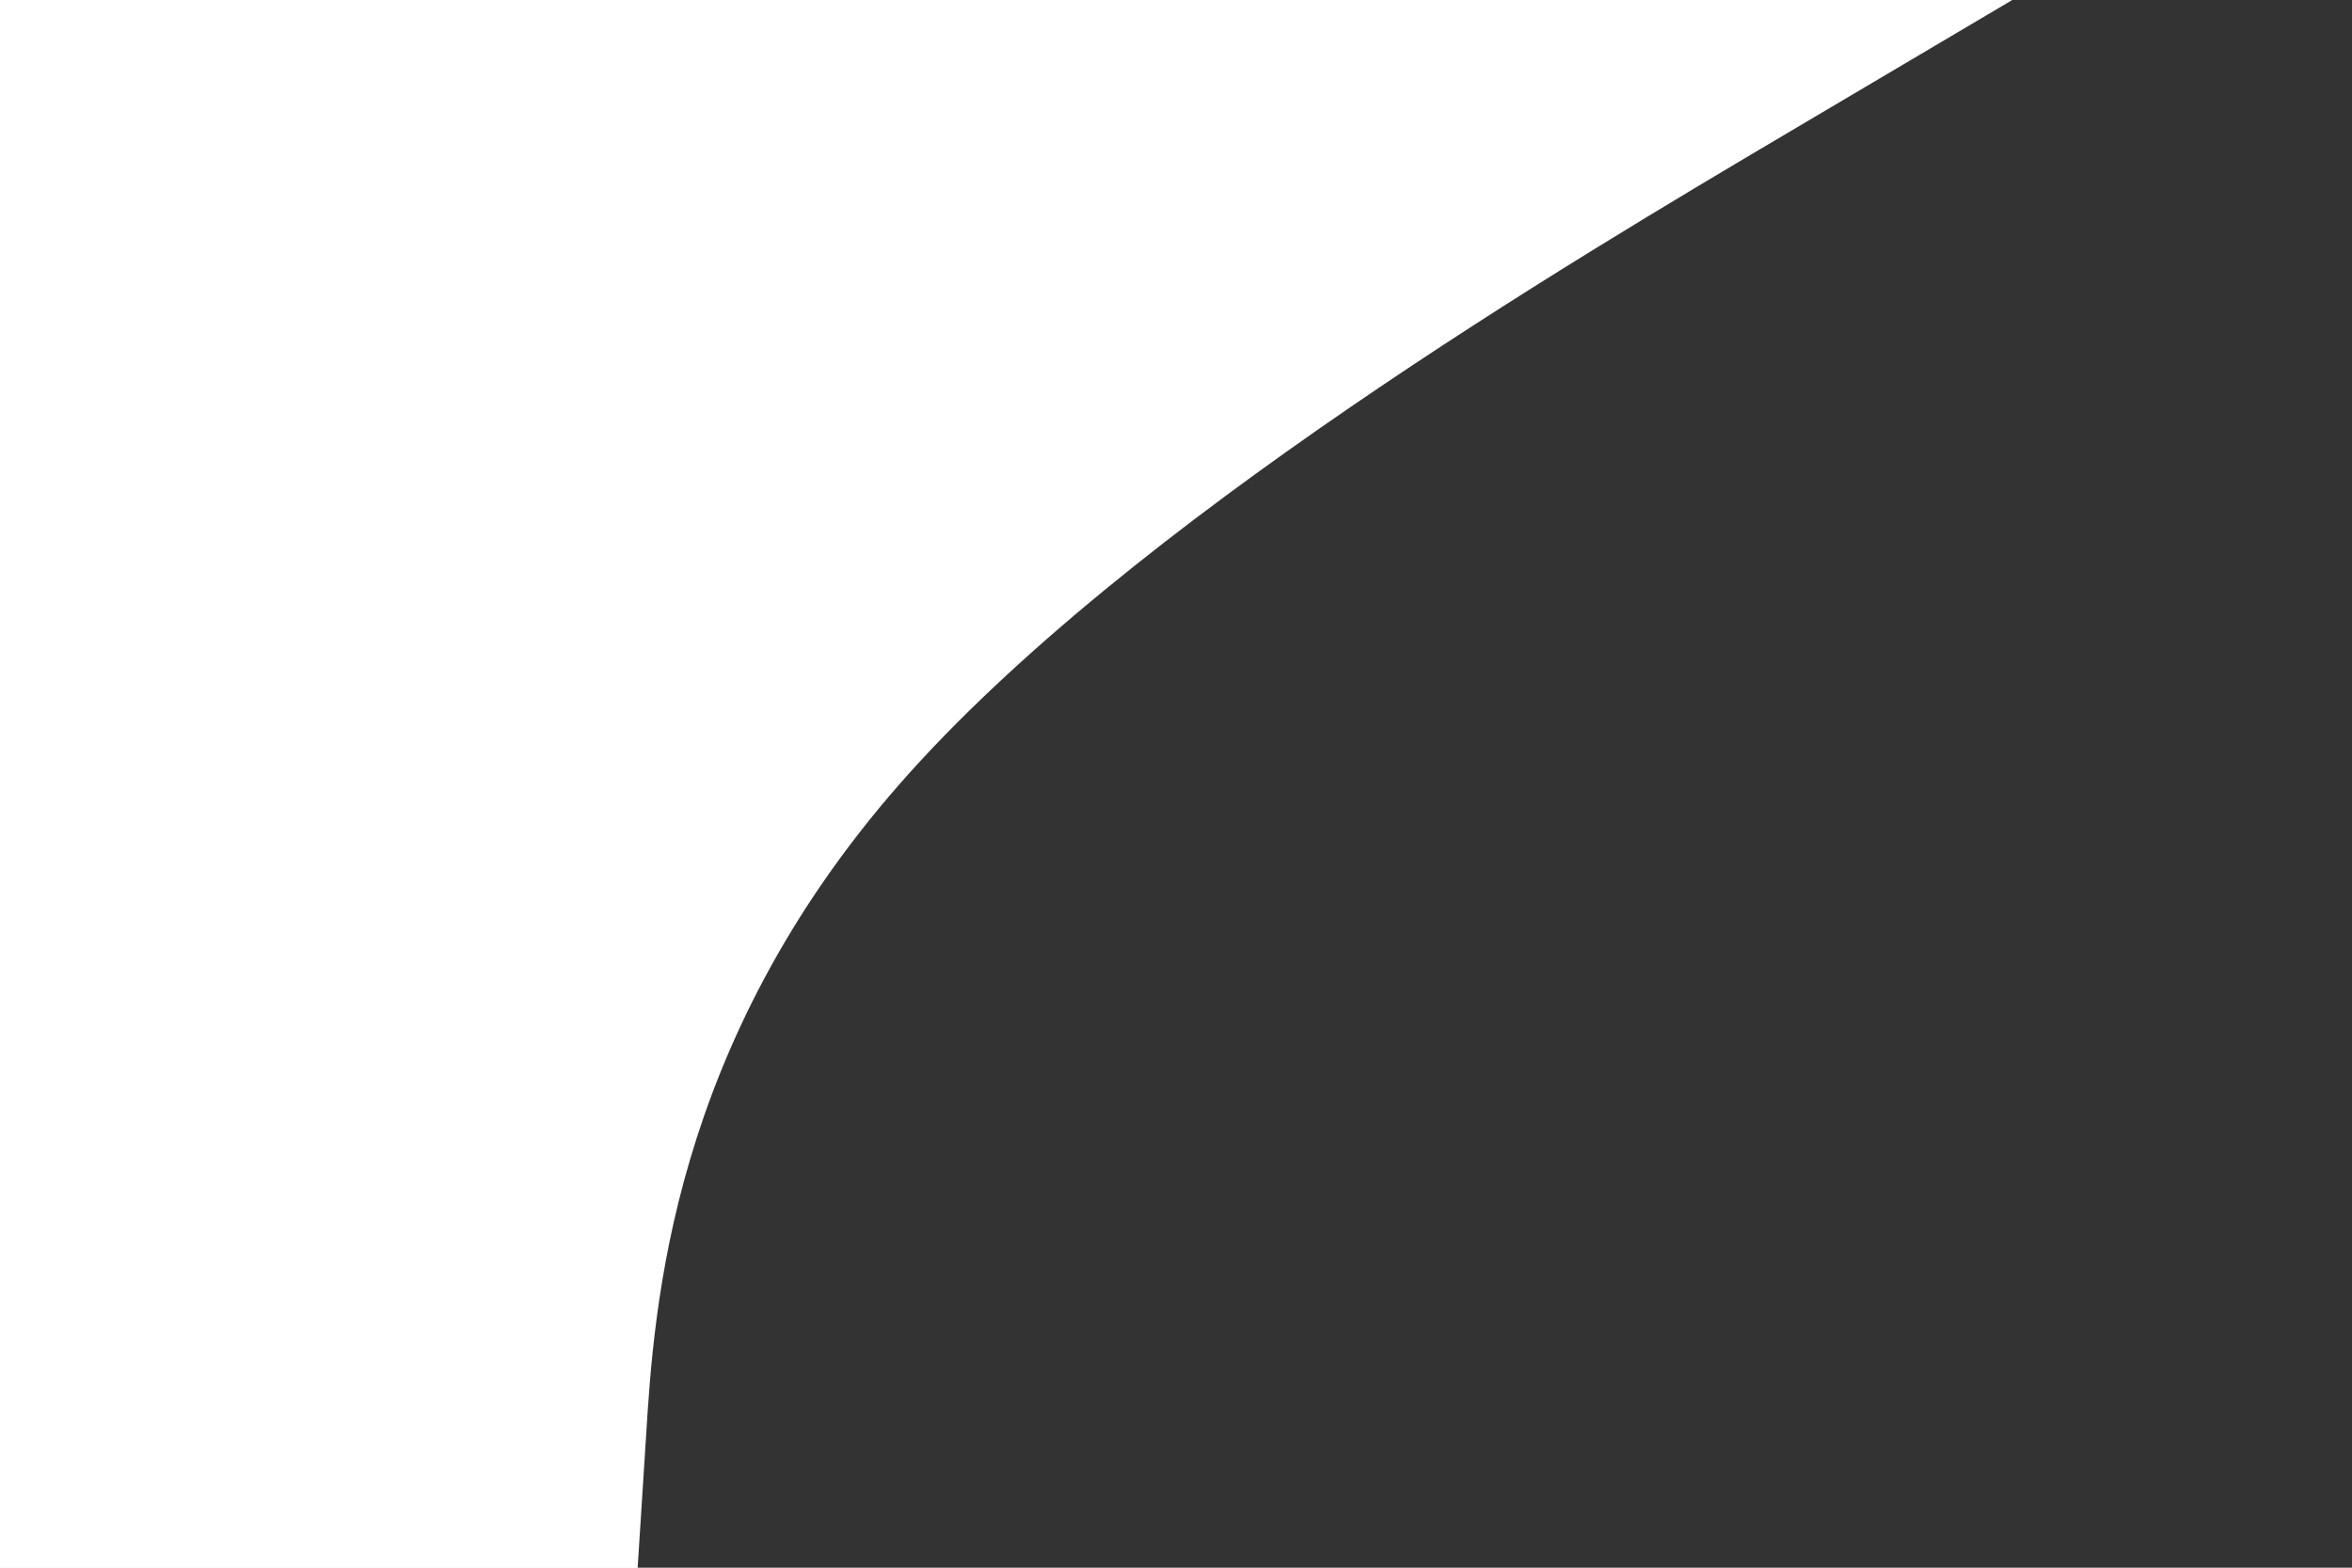
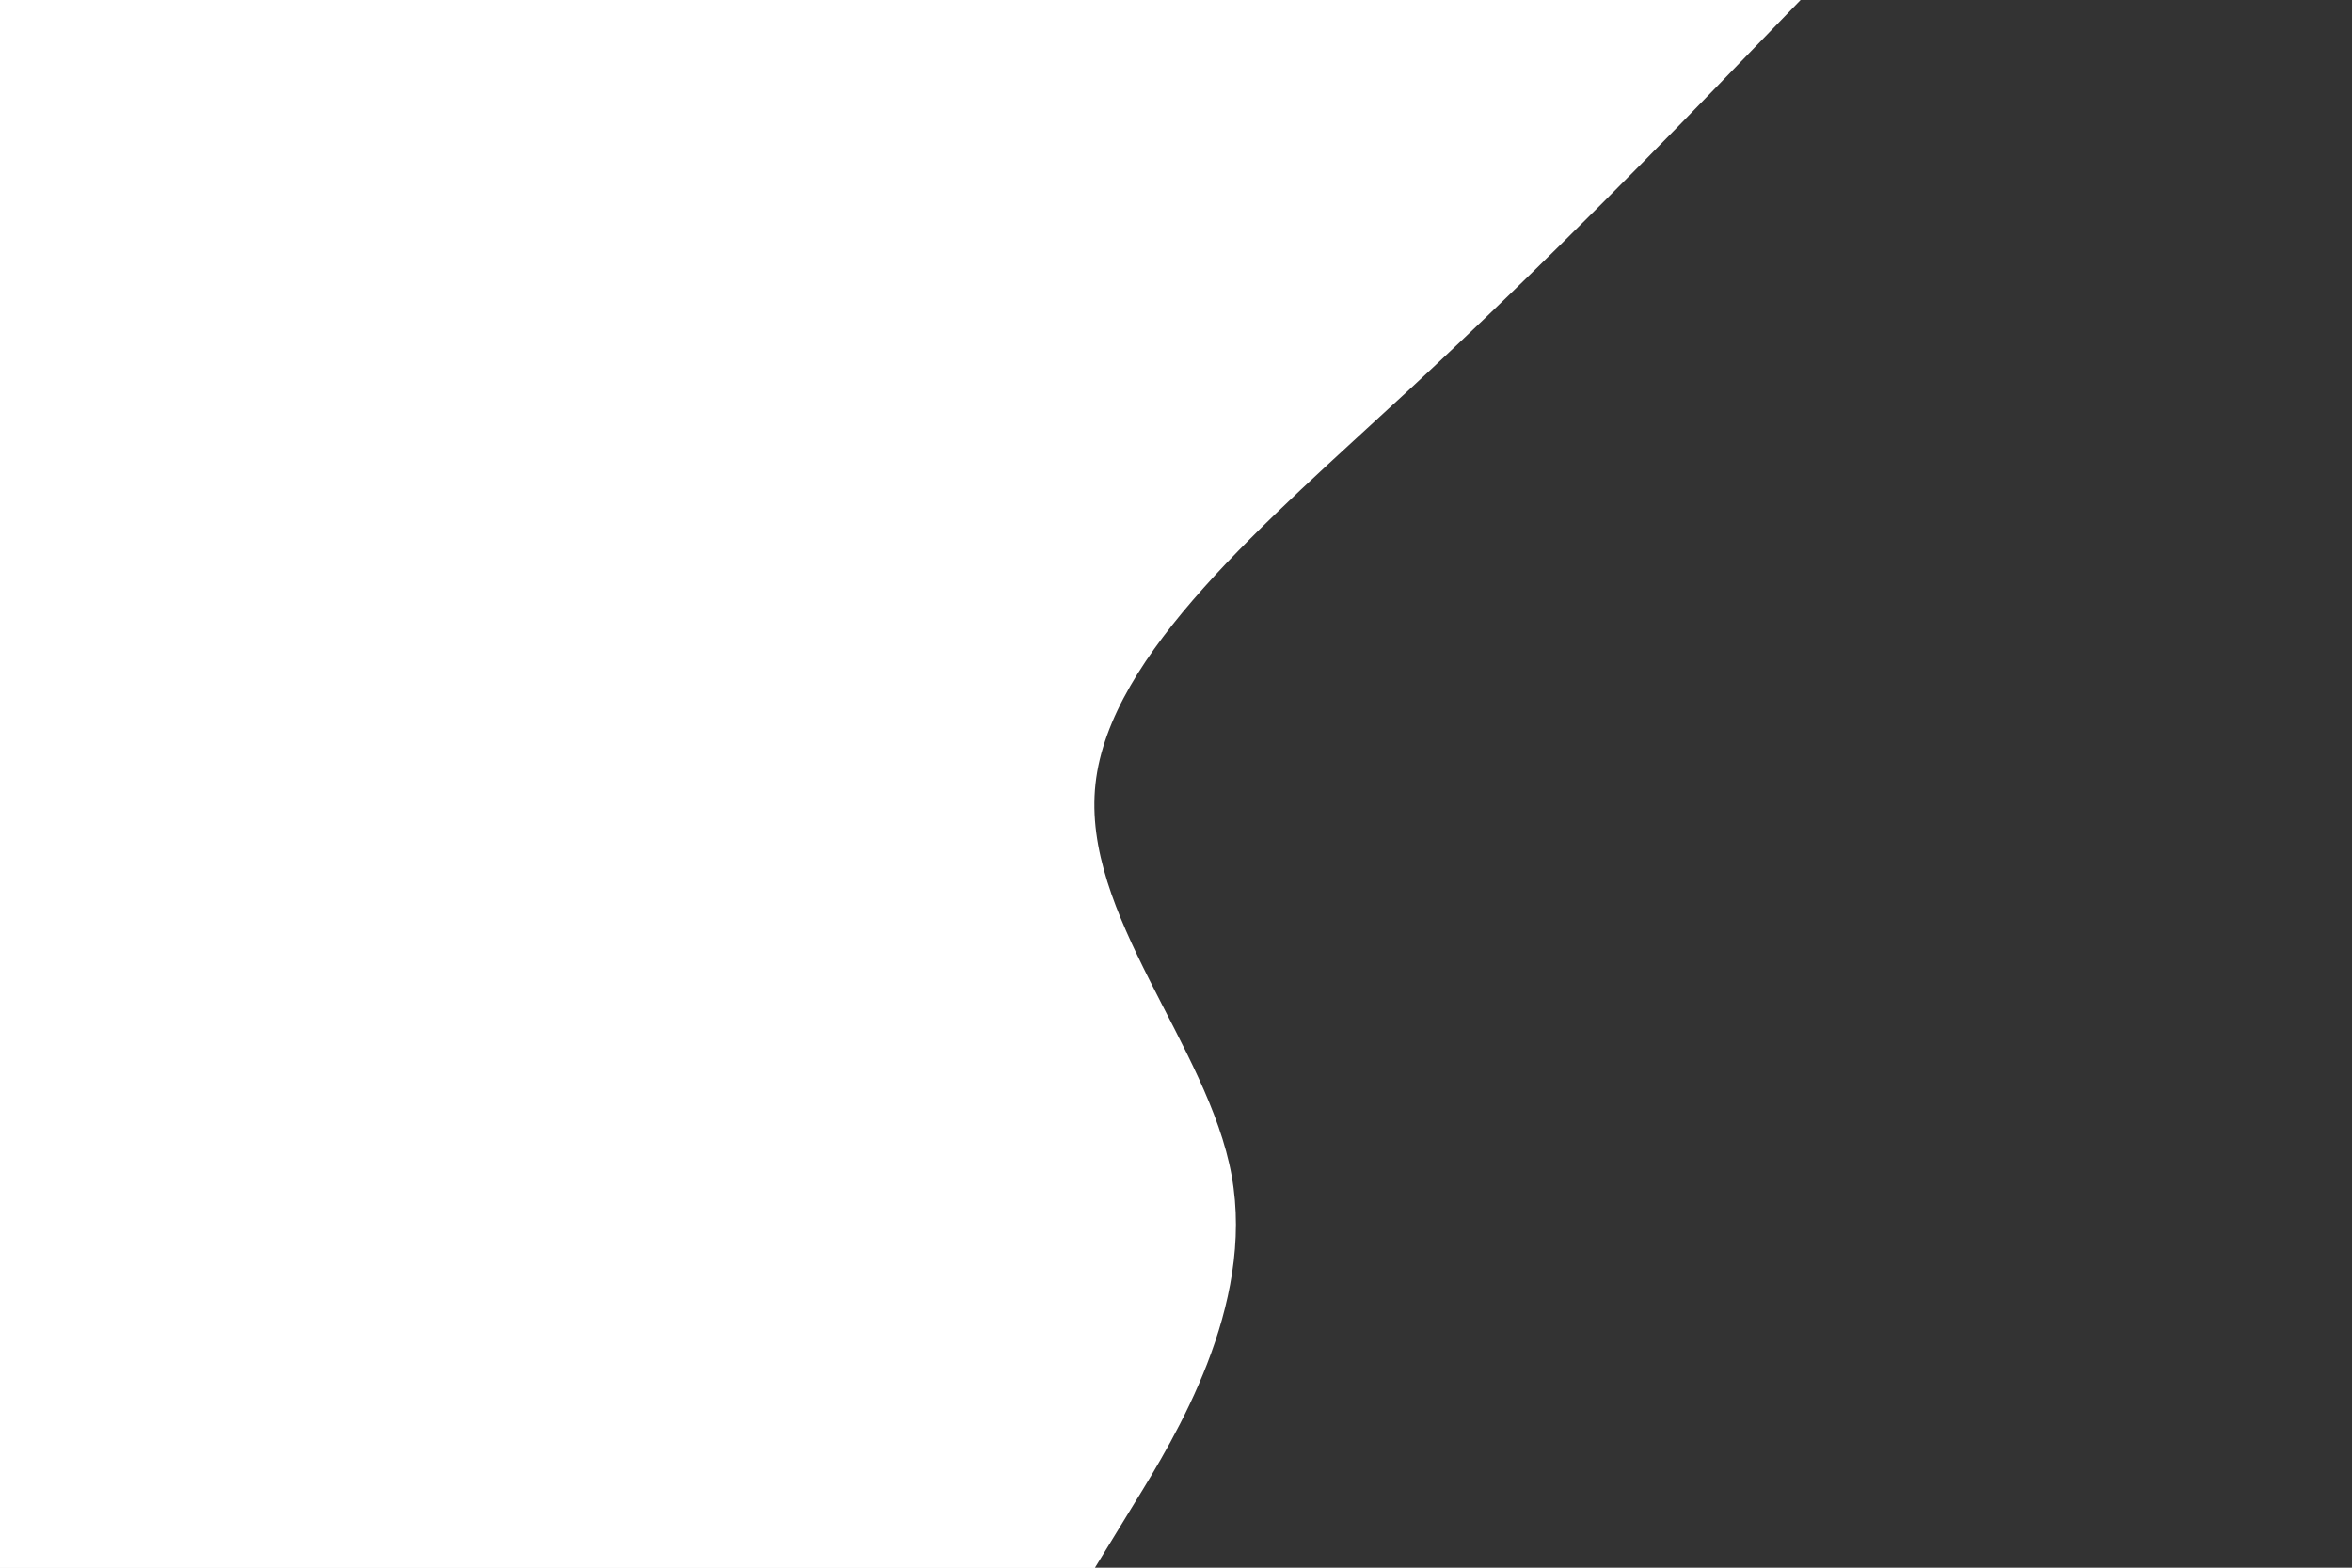
<svg xmlns="http://www.w3.org/2000/svg" id="visual" viewBox="0 0 900 600" width="900" height="600" version="1.1">
  <rect x="0" y="0" width="900" height="600" fill="#fff" />
-   <path d="M244 600L247.2 550C250.3 500 256.7 400 344.3 300C432 200 601 100 685.5 50L770 0L900 0L900 50C900 100 900 200 900 300C900 400 900 500 900 550L900 600Z" fill="#333" stroke-linecap="round" stroke-linejoin="miter" />
+   <path d="M419 600L434.3 575C449.7 550 480.3 500 471.3 450C462.3 400 413.7 350 419.2 300C424.7 250 484.3 200 538.3 150C592.3 100 640.7 50 664.8 25L689 0L900 0L900 25C900 50 900 100 900 150C900 200 900 250 900 300C900 350 900 400 900 450C900 500 900 550 900 575L900 600Z" fill="#333" stroke-linecap="round" stroke-linejoin="miter" />
</svg>
